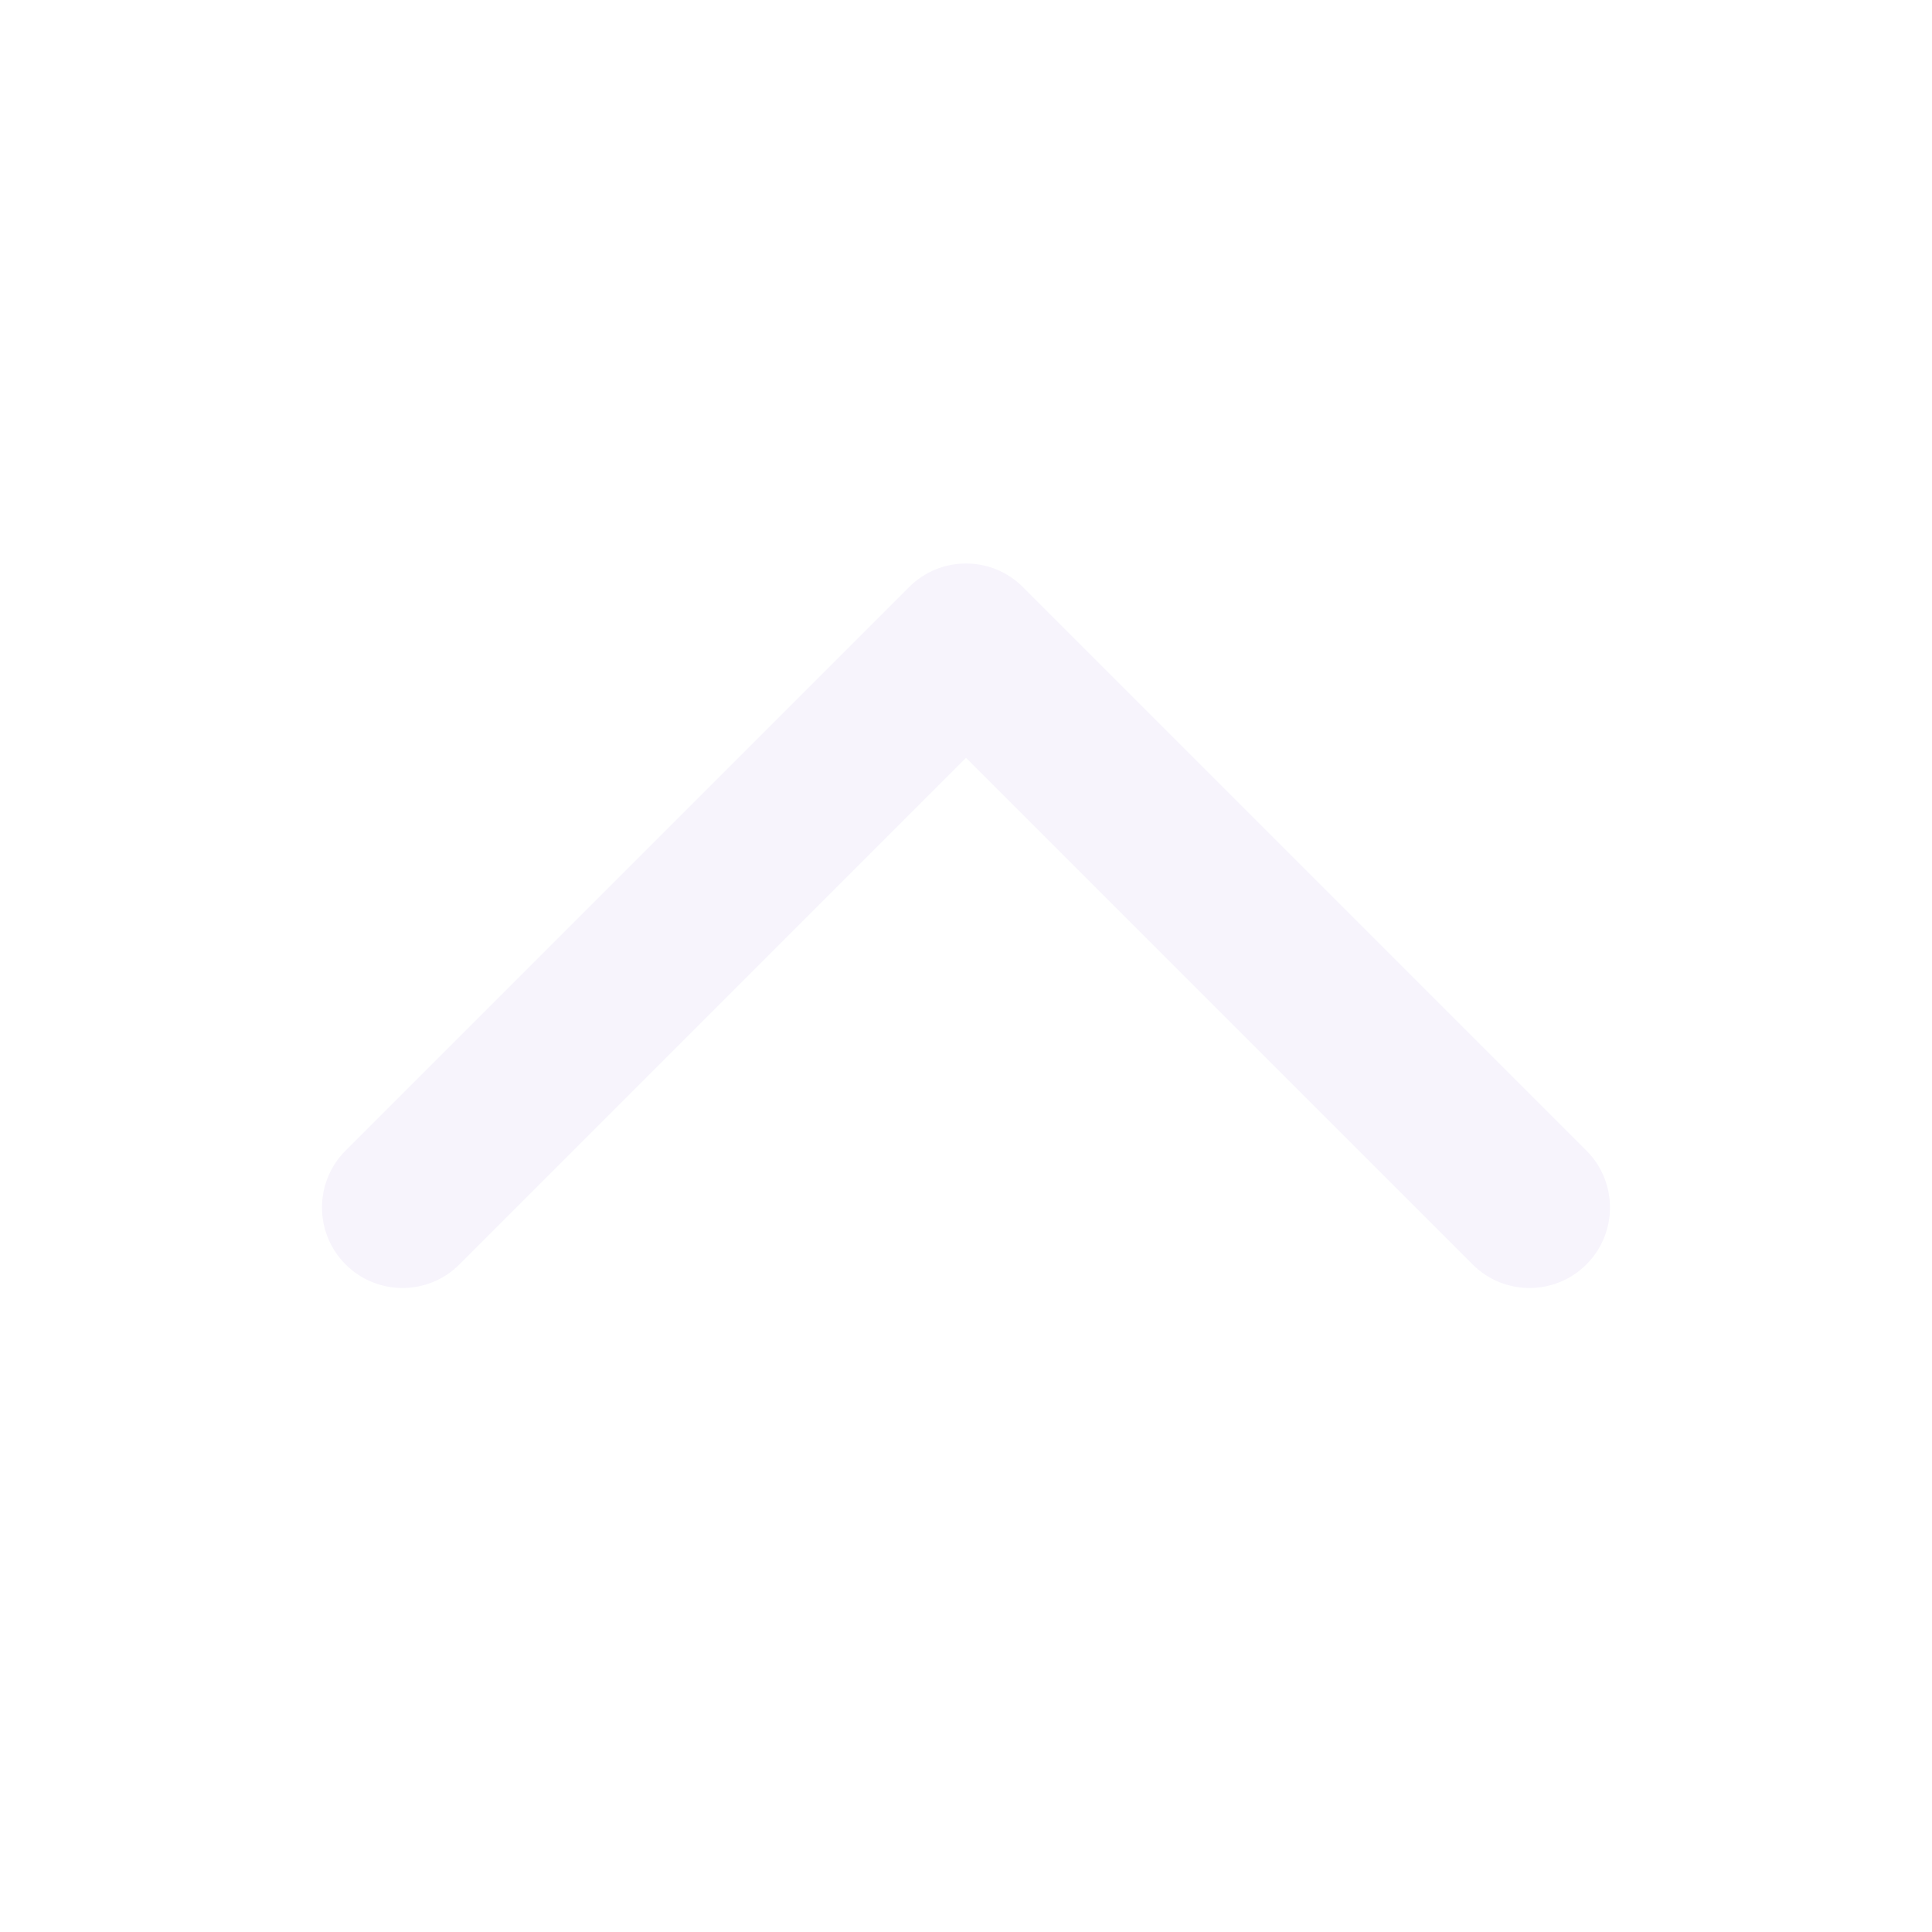
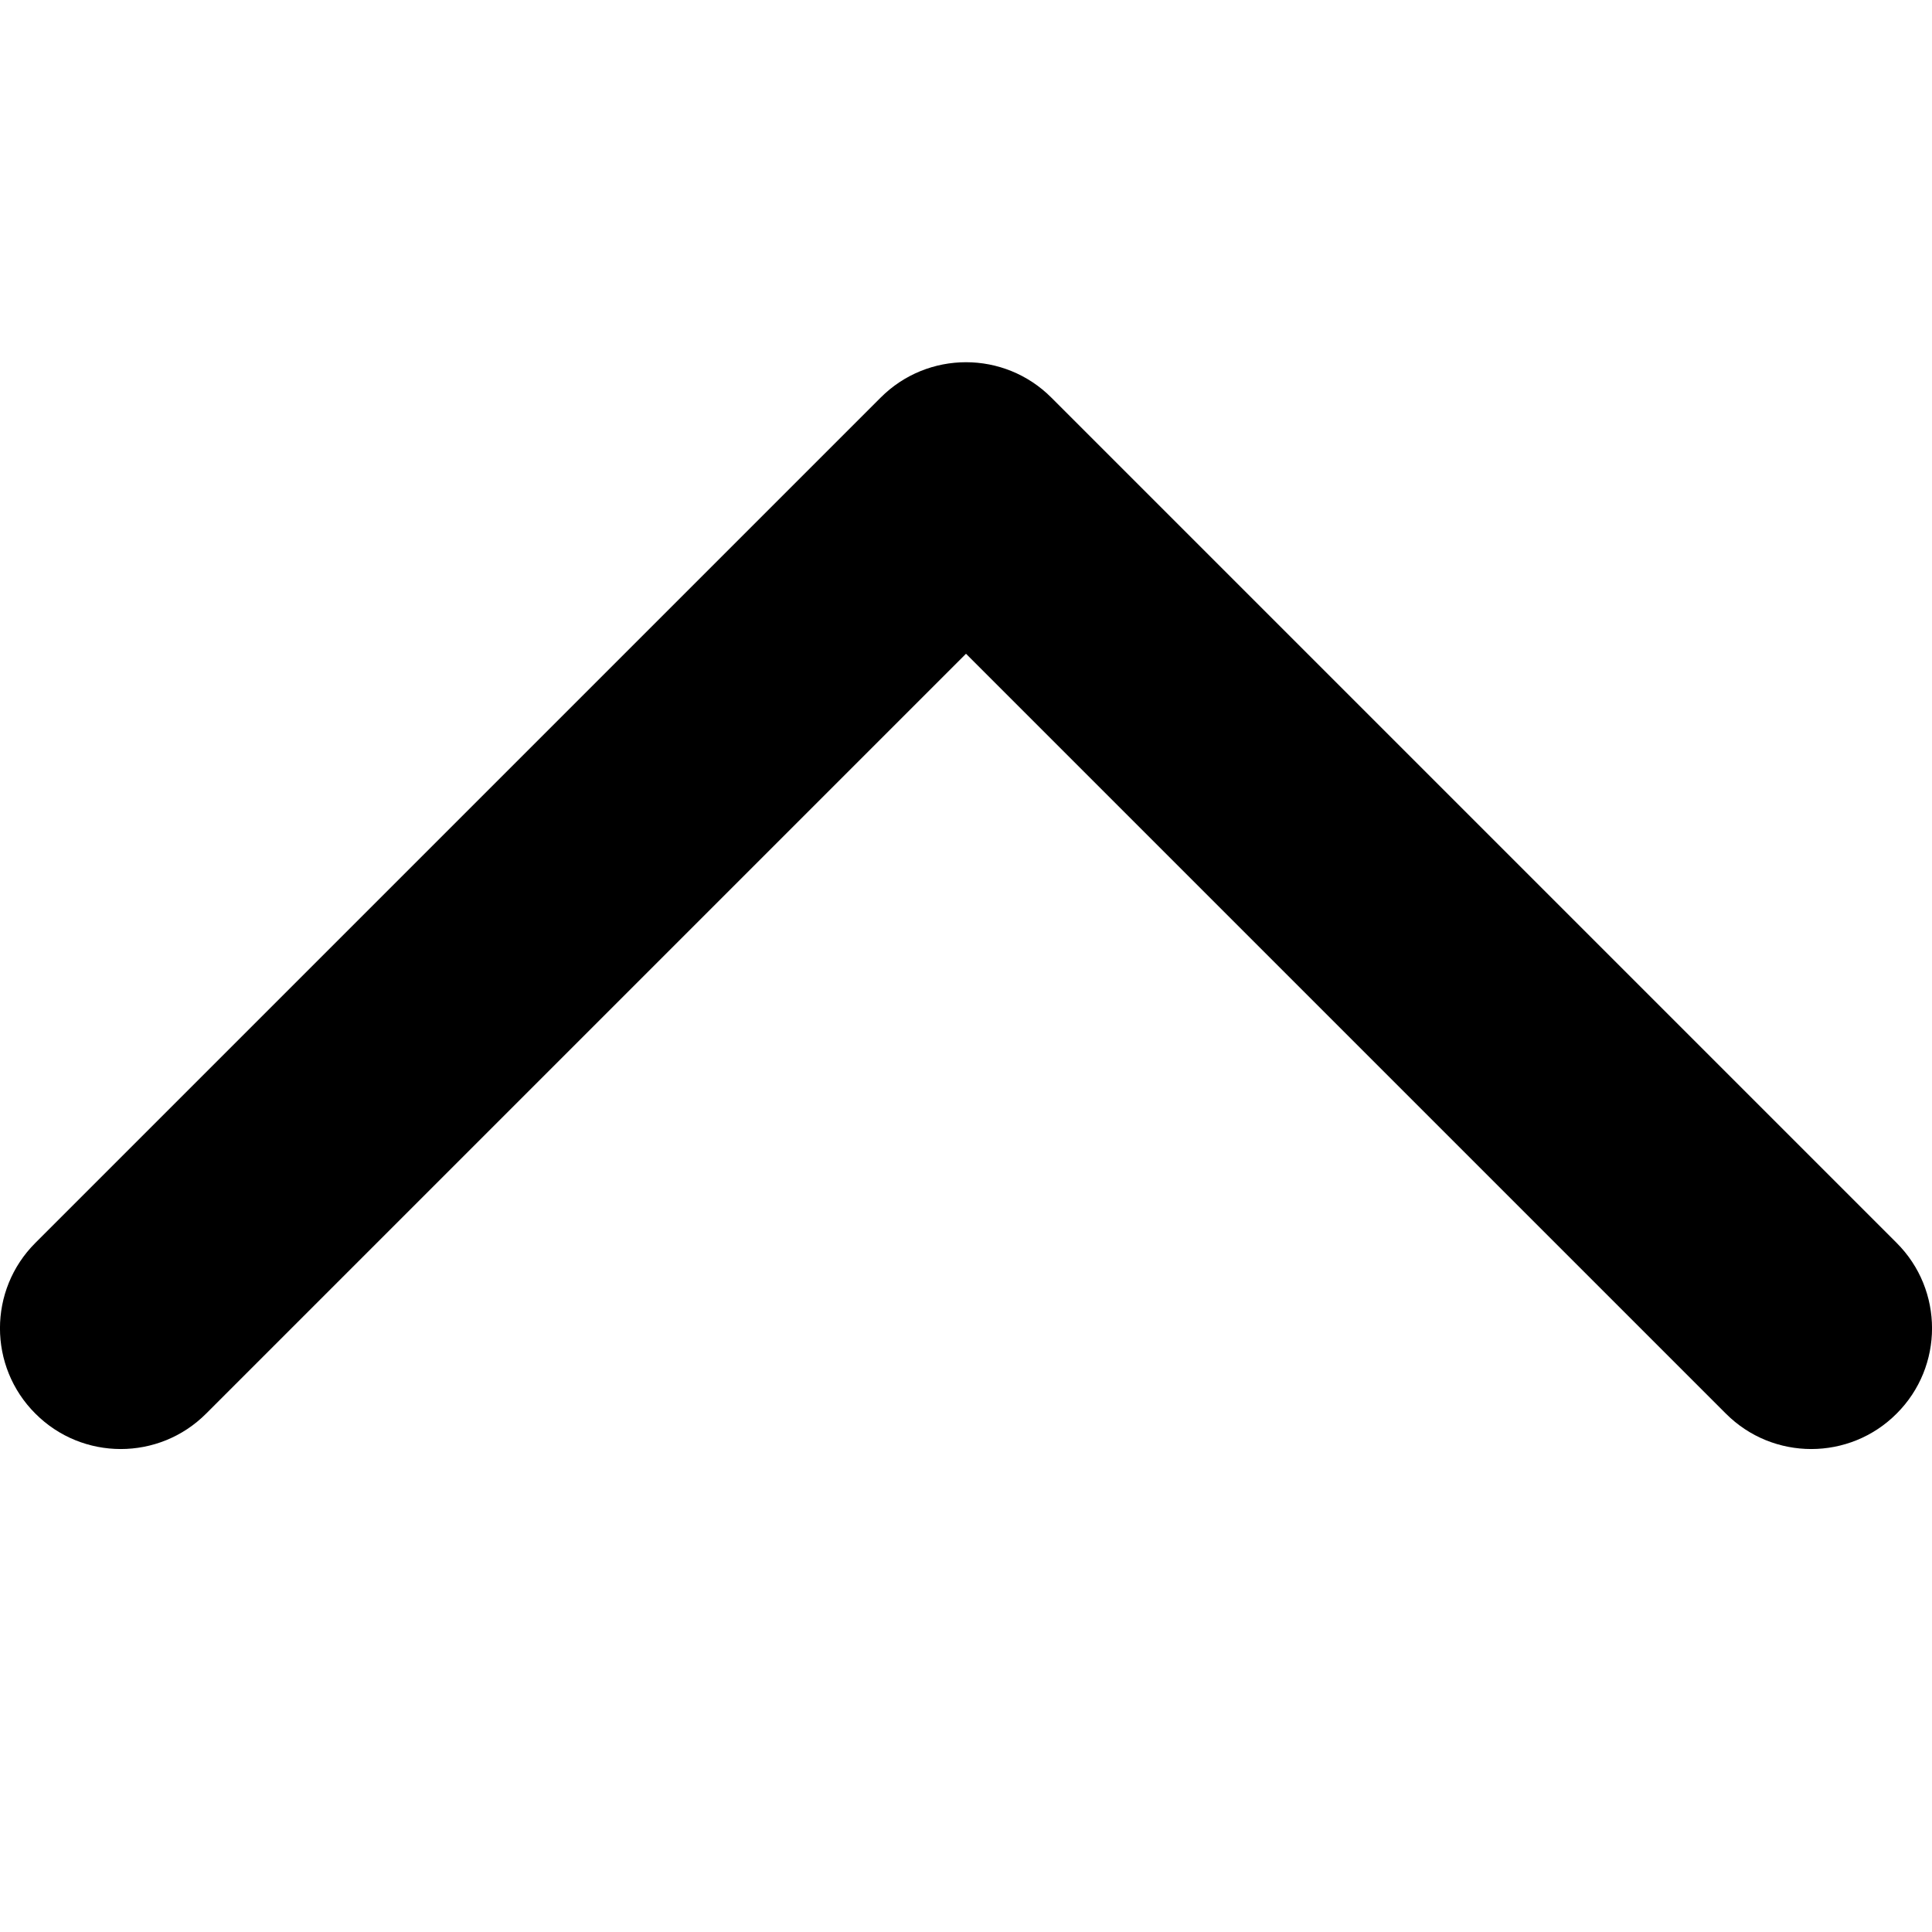
- <svg xmlns="http://www.w3.org/2000/svg" width="64" height="64" viewBox="0 0 64 64" fill="none">
-   <path fill-rule="evenodd" clip-rule="evenodd" d="M11.448 41.886C12.489 42.927 14.177 42.927 15.219 41.886L32 25.104L48.781 41.886C49.822 42.927 51.511 42.927 52.552 41.886C53.593 40.844 53.593 39.156 52.552 38.114L33.886 19.448C32.844 18.406 31.156 18.406 30.114 19.448L11.448 38.114C10.406 39.156 10.406 40.844 11.448 41.886Z" fill="#F7F4FC" />
+ <svg xmlns="http://www.w3.org/2000/svg" width="16" height="16" viewBox="0 0 16 16" fill="none">
+   <path fill-rule="evenodd" clip-rule="evenodd" d="M15.707 11.707C15.317 12.098 14.683 12.098 14.293 11.707L8 5.414L1.707 11.707C1.317 12.098 0.683 12.098 0.293 11.707C-0.098 11.317 -0.098 10.683 0.293 10.293L7.293 3.293C7.683 2.902 8.317 2.902 8.707 3.293L15.707 10.293C16.098 10.683 16.098 11.317 15.707 11.707Z" fill="black" />
</svg>
